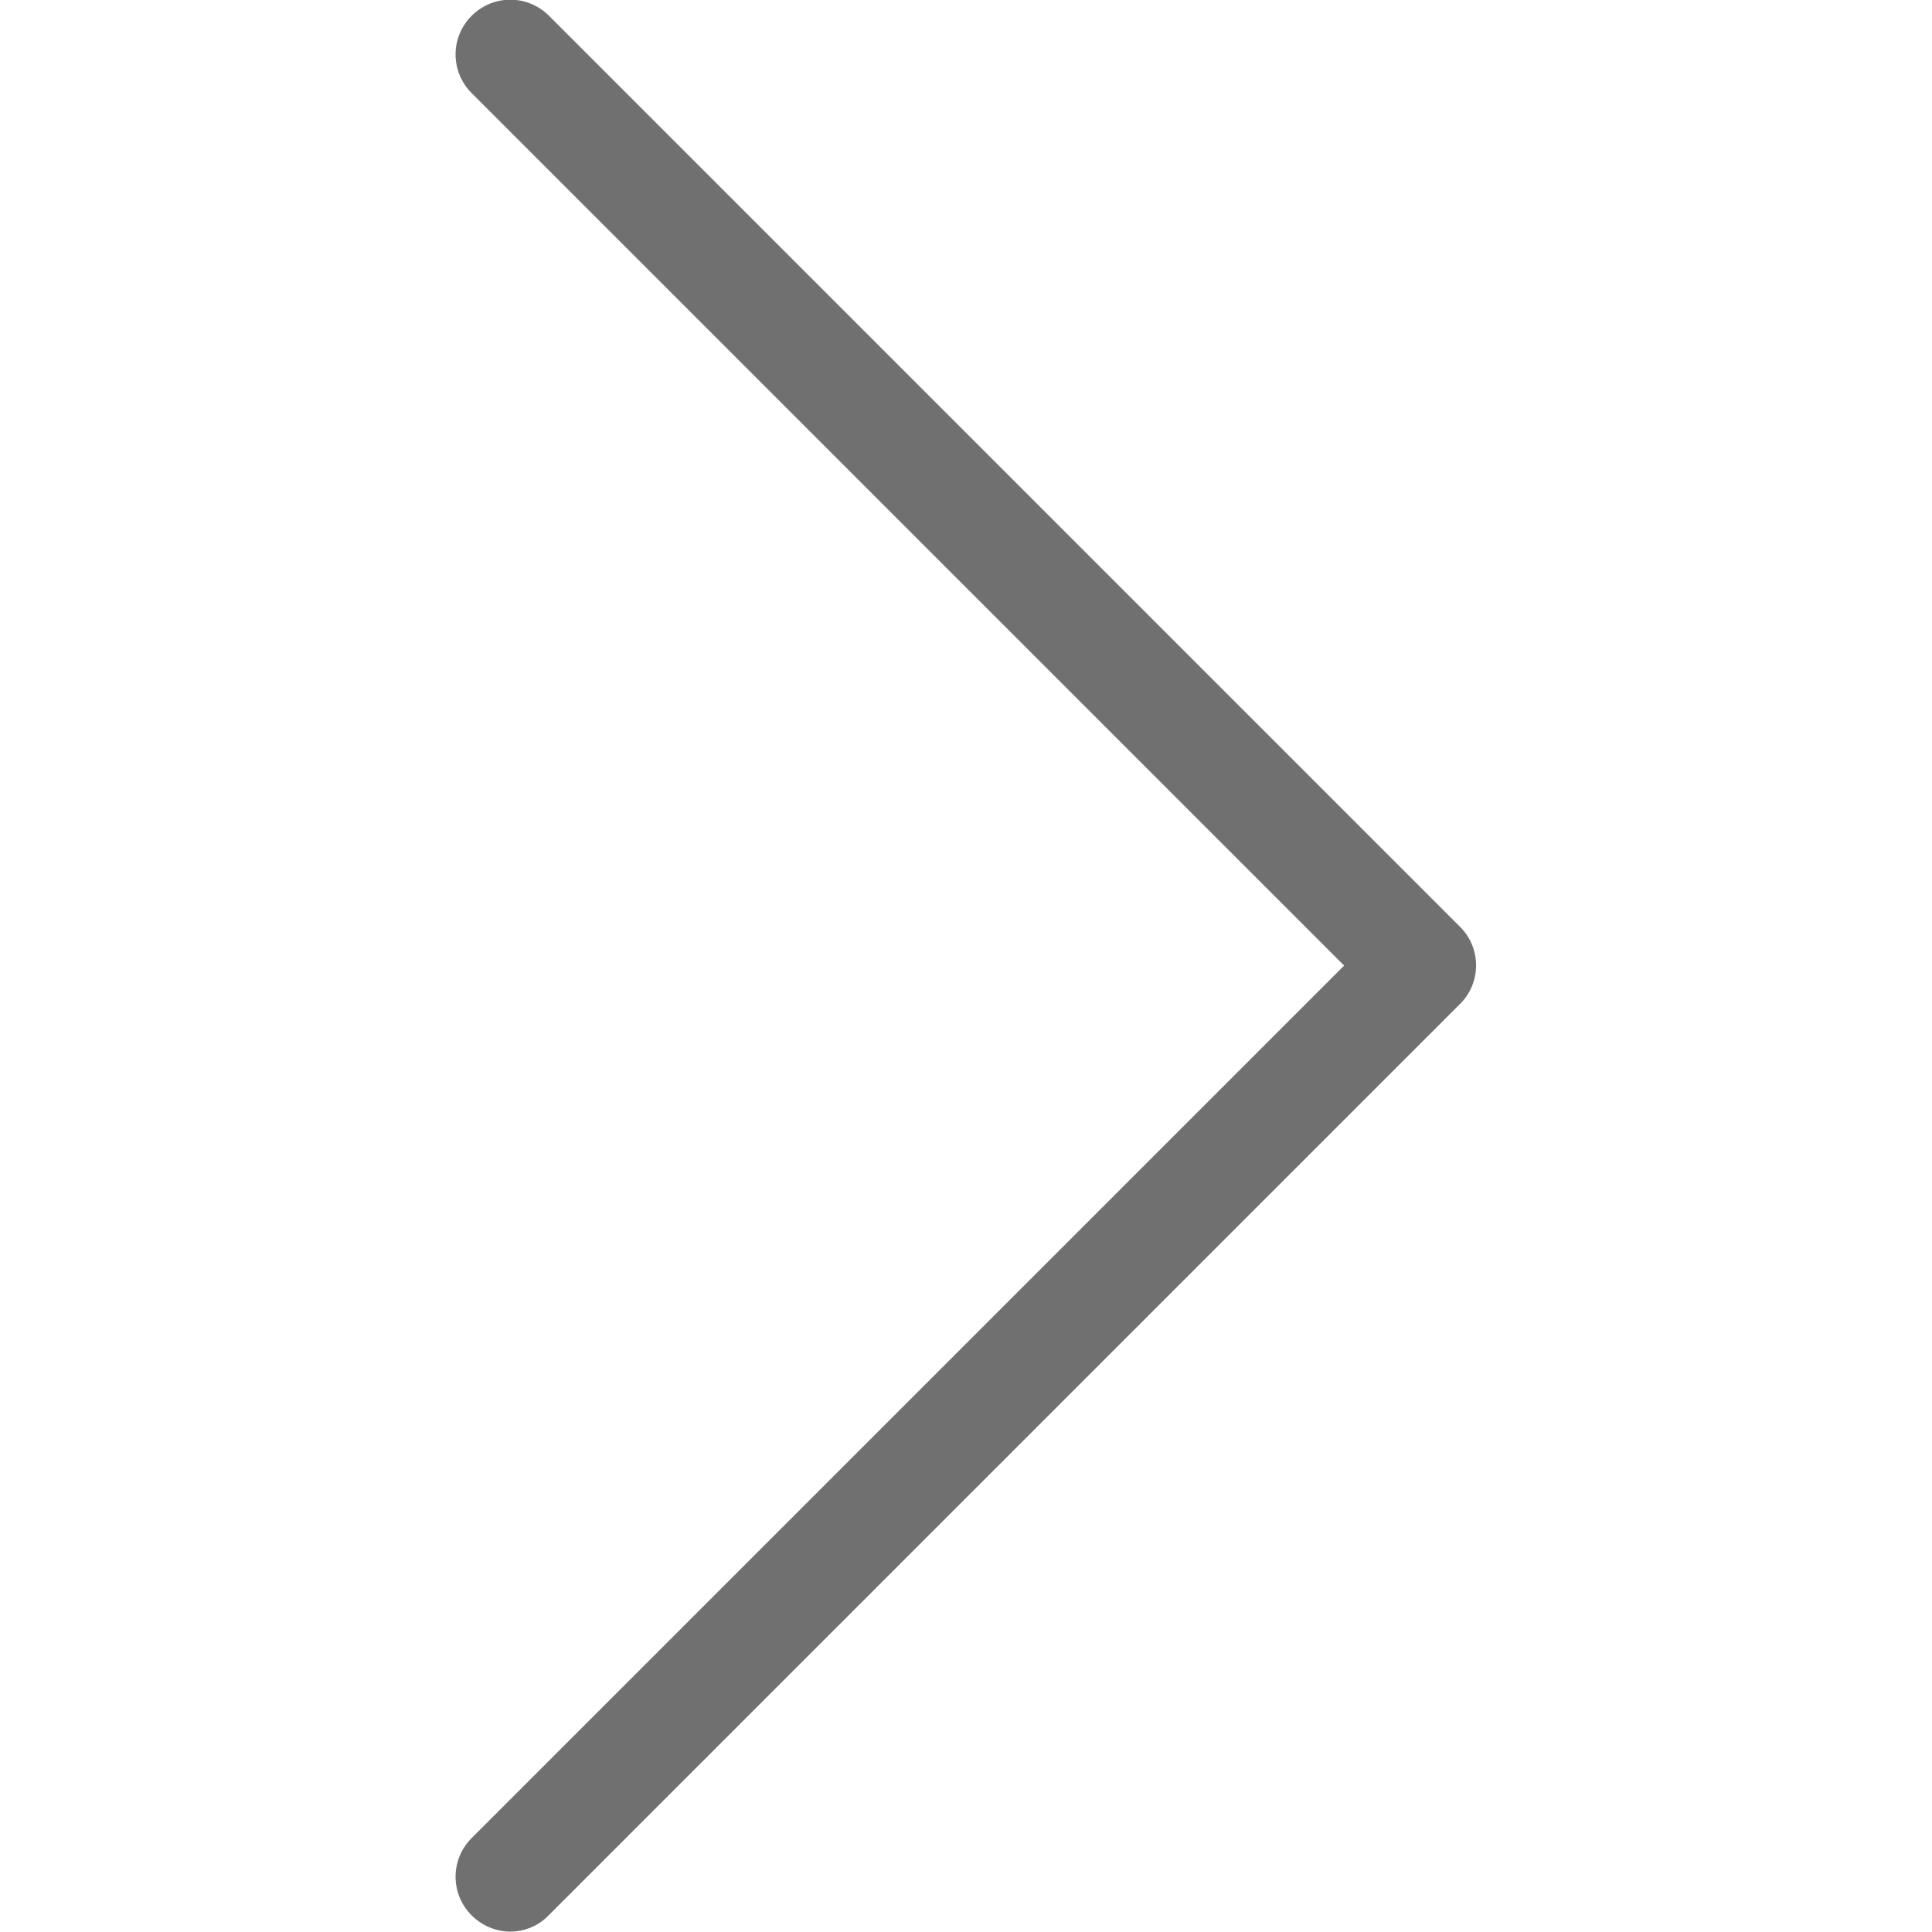
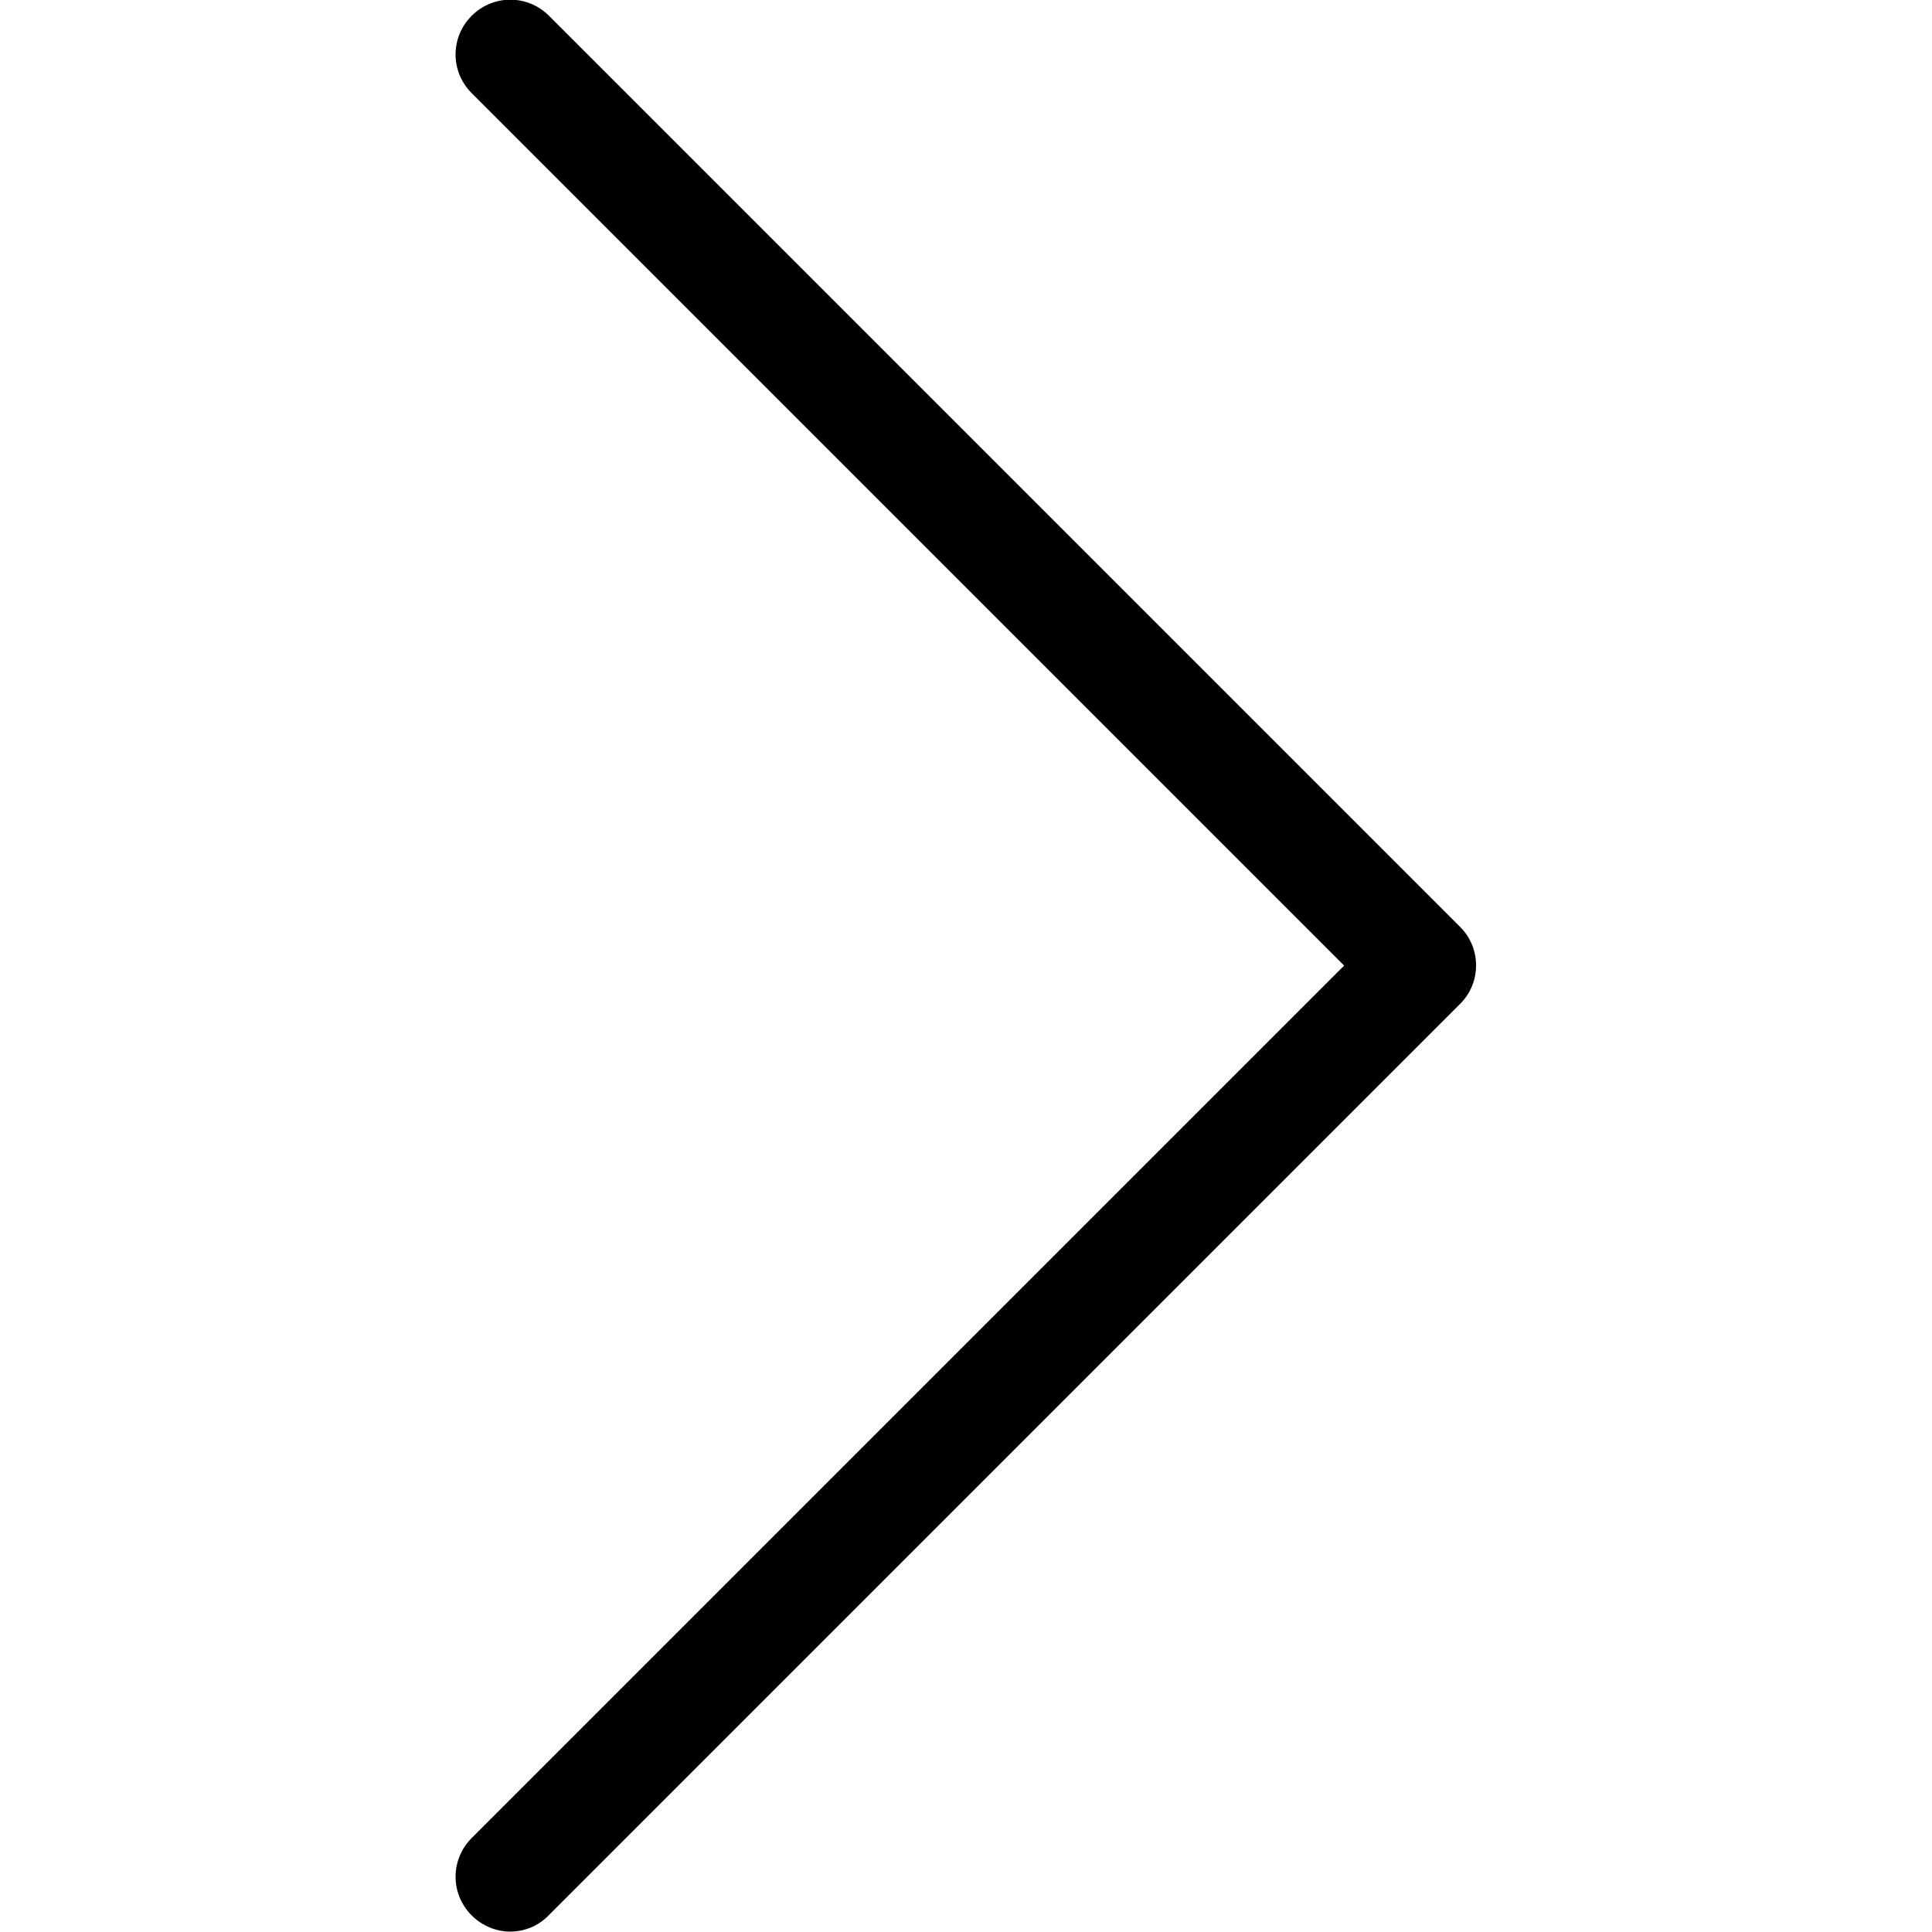
- <svg xmlns="http://www.w3.org/2000/svg" version="1.1" id="Ebene_1" x="0px" y="0px" viewBox="0 0 477.2 477.2" style="enable-background:new 0 0 477.2 477.2;" xml:space="preserve" fill="#707070">
+ <svg xmlns="http://www.w3.org/2000/svg" version="1.1" id="arrow-right" x="0px" y="0px" viewBox="0 0 477.2 477.2" xml:space="preserve" fill="currentColor">
  <g>
    <path d="M360.7,229L135.6,3.9c-5.3-5.3-13.8-5.3-19.1,0c-5.3,5.3-5.3,13.8,0,19.1L332,238.5L116.5,454   c-5.3,5.3-5.3,13.8,0,19.1c2.6,2.6,6.1,4,9.5,4c3.4,0,6.9-1.3,9.5-4L360.6,248C365.9,242.8,365.9,234.2,360.7,229L360.7,229z" />
  </g>
</svg>
